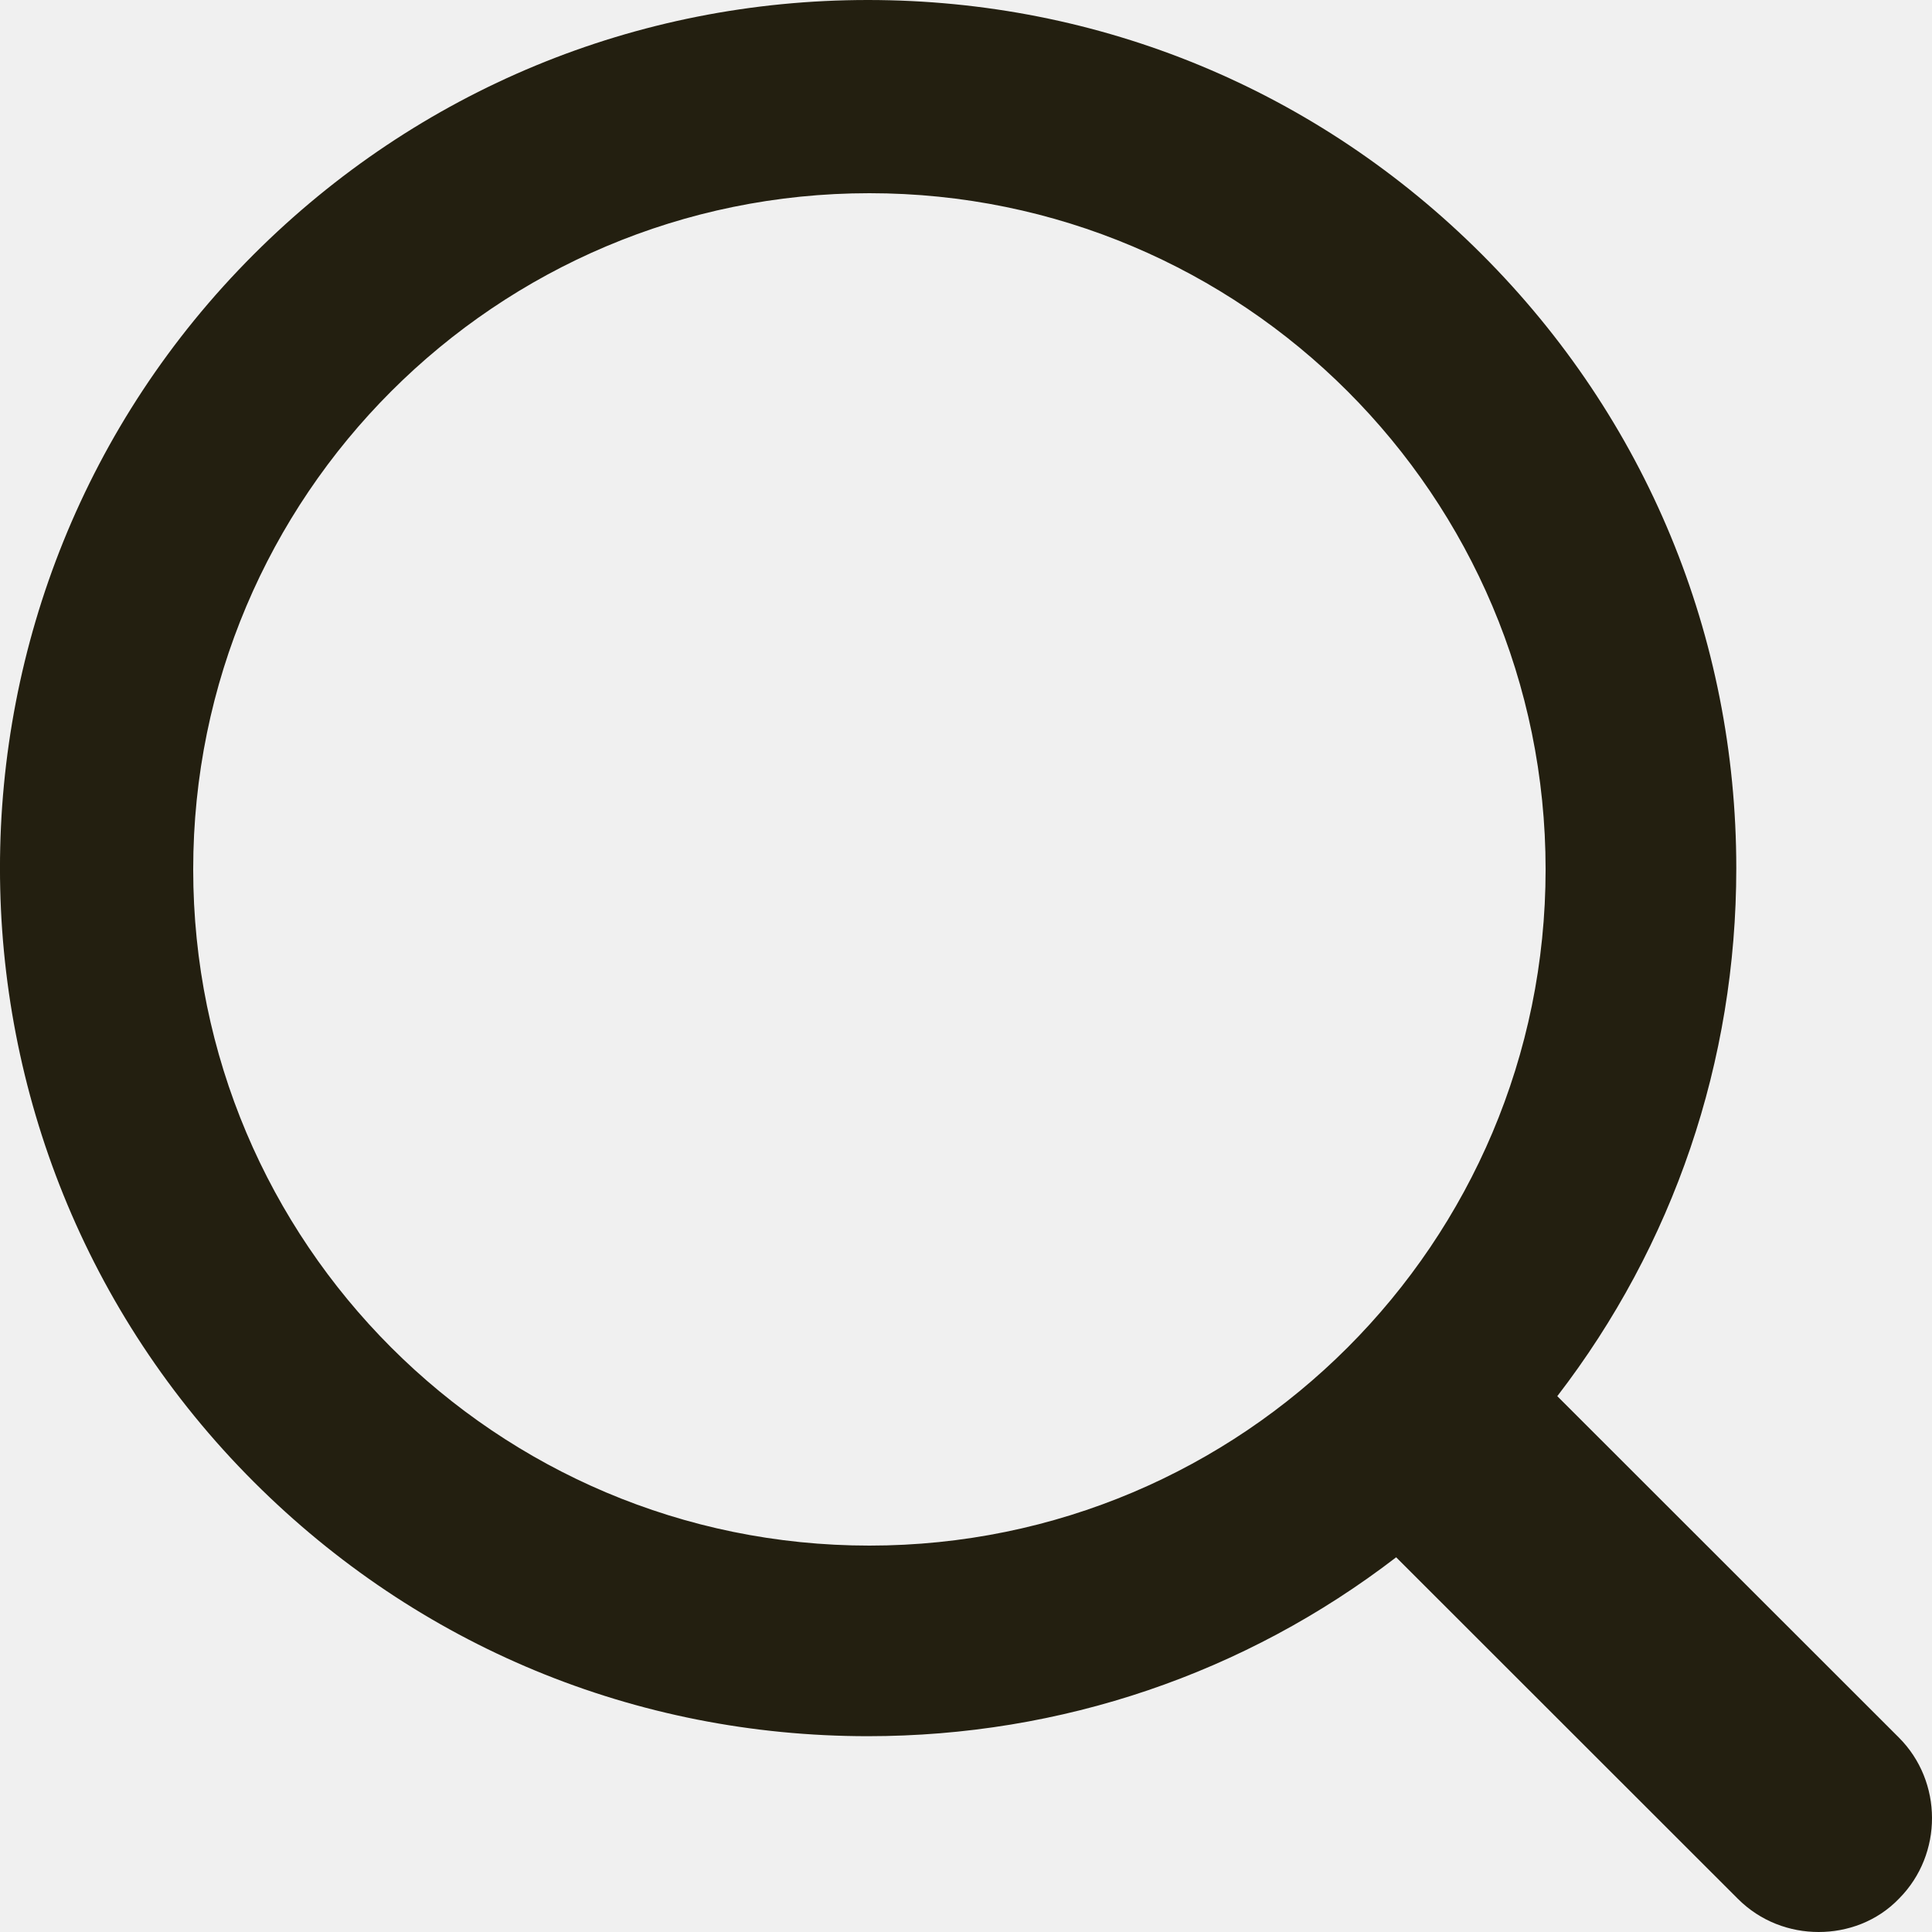
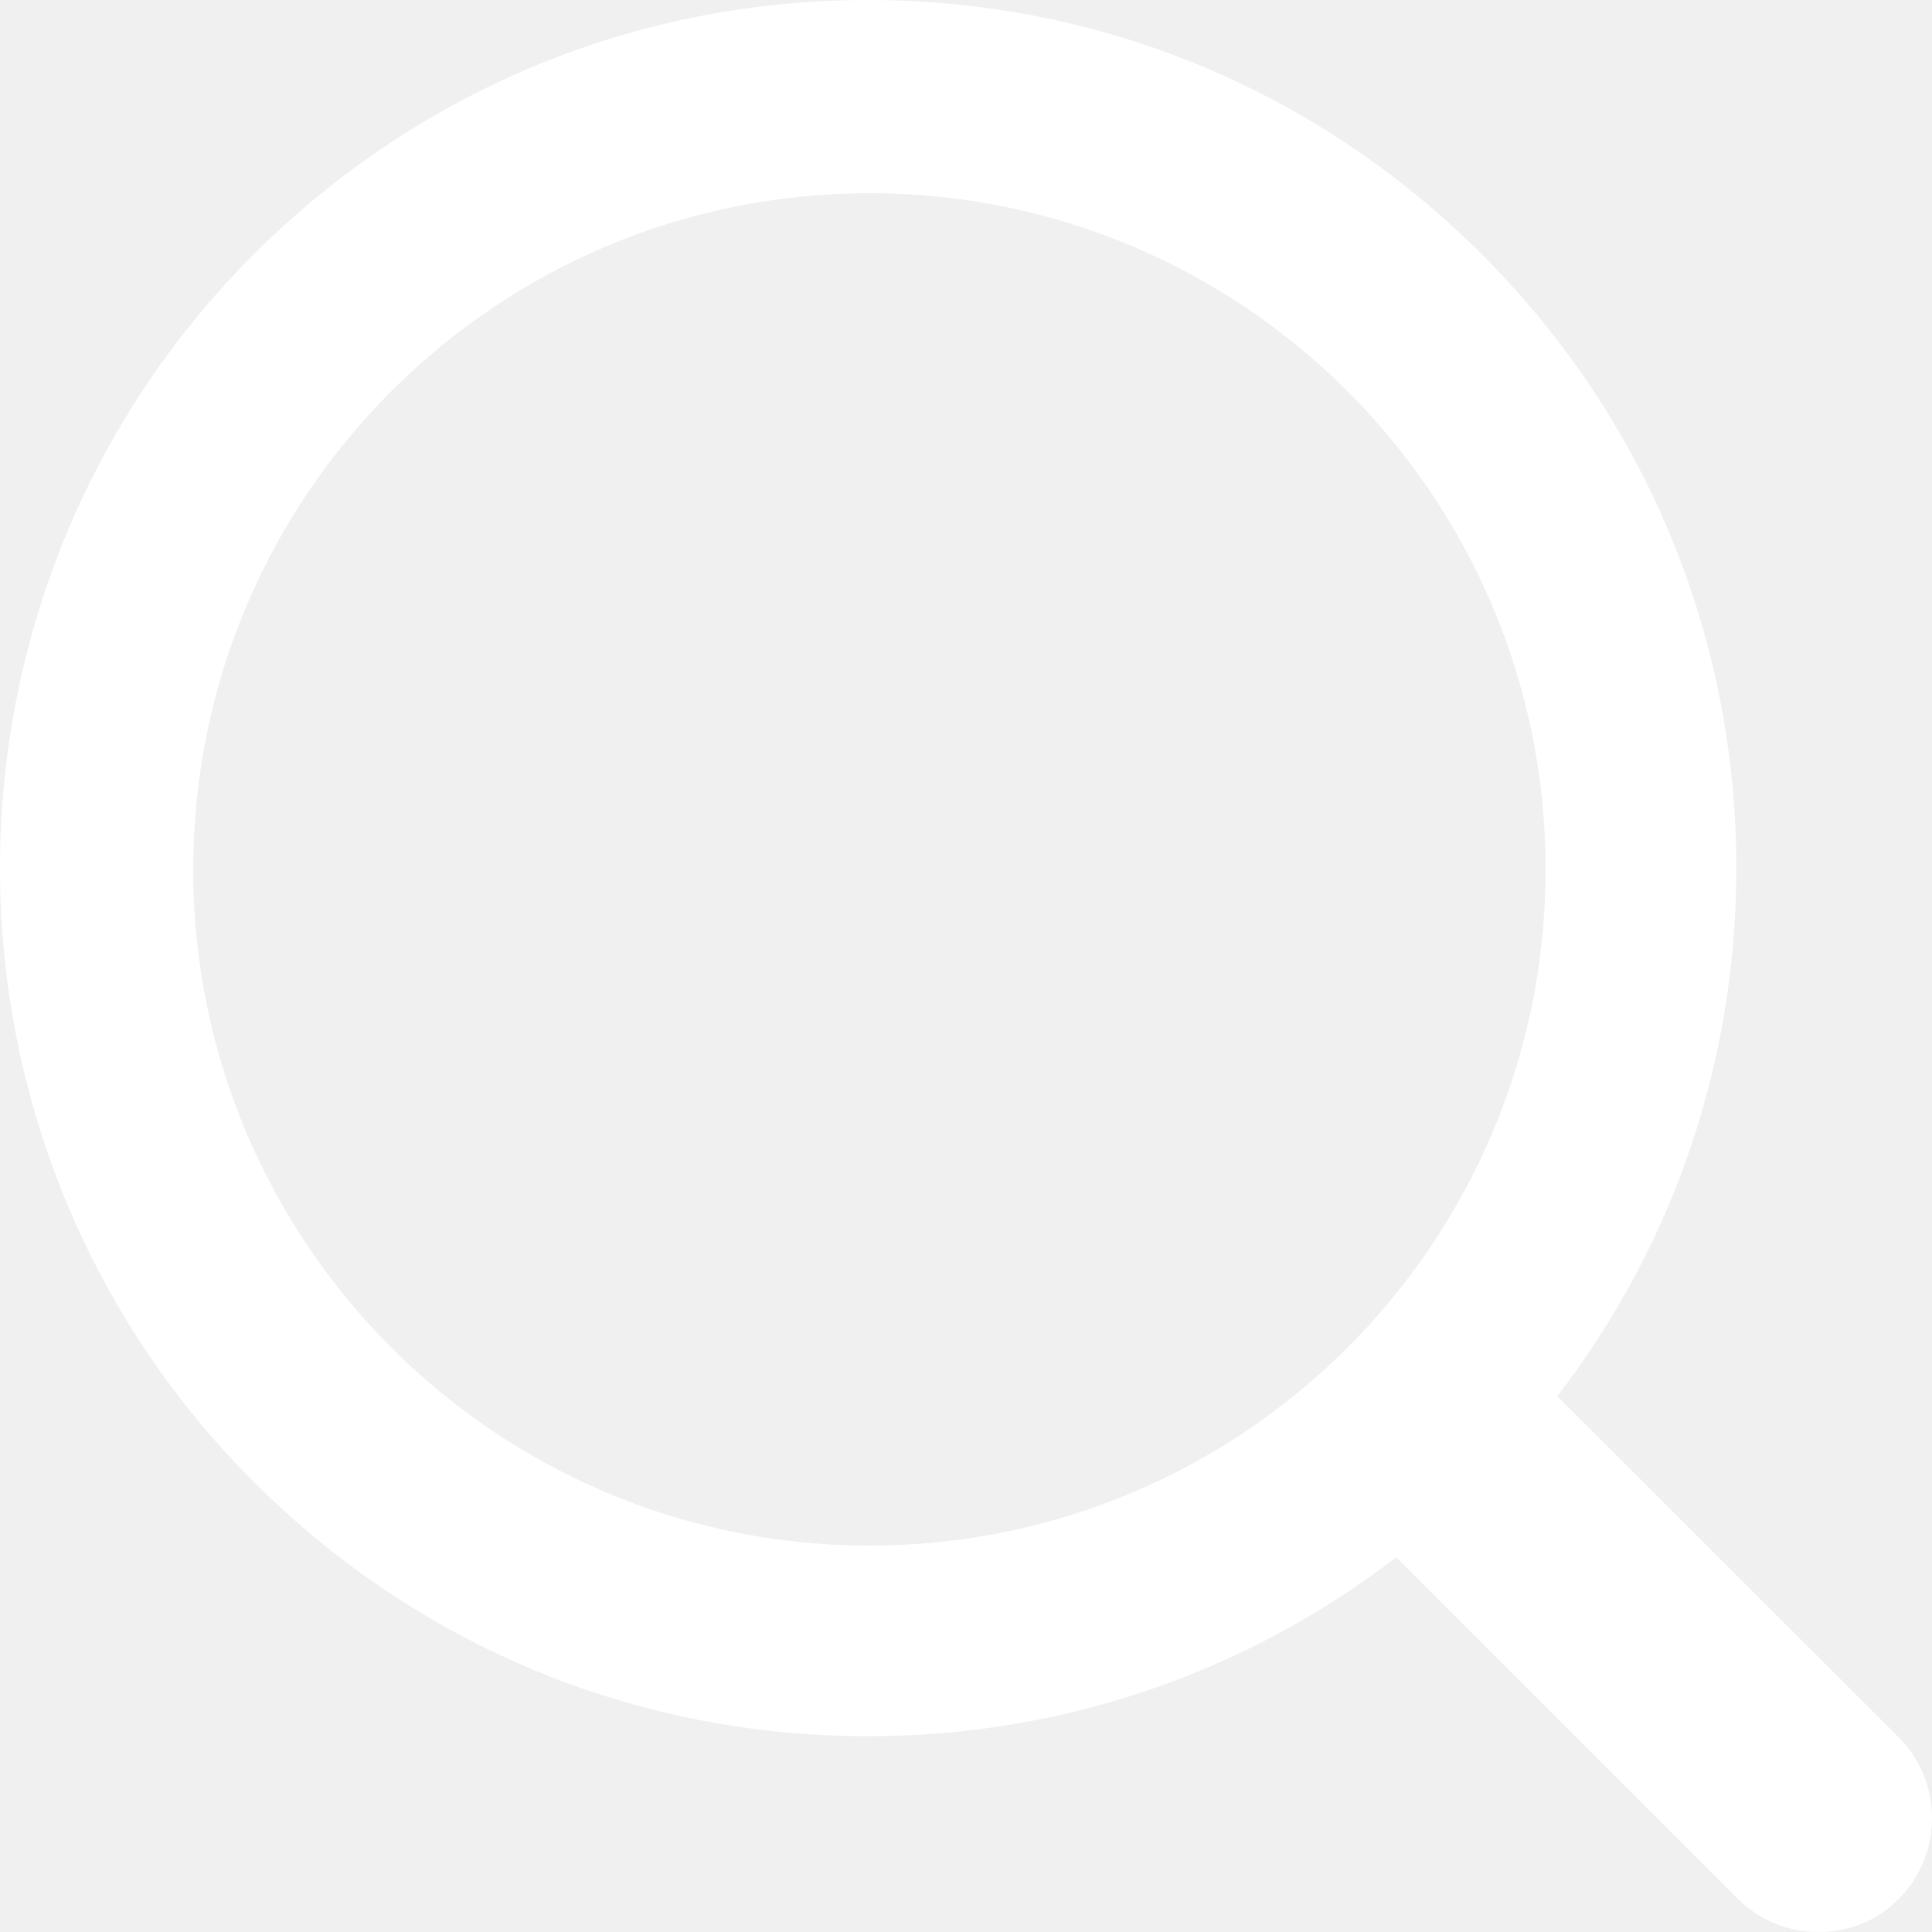
<svg xmlns="http://www.w3.org/2000/svg" width="20" height="20" viewBox="0 0 20 20" fill="none">
-   <path fill-rule="evenodd" clip-rule="evenodd" d="M8.984 0C6.588 0 4.328 0.933 2.627 2.633C-0.876 6.135 -0.876 11.838 2.627 15.34C4.328 17.04 6.579 17.973 8.984 17.973C10.988 17.973 12.889 17.323 14.453 16.121L17.989 19.655C18.224 19.891 18.529 20 18.827 20C19.12 20 19.43 19.894 19.662 19.651C20.114 19.193 20.113 18.443 19.657 17.987L16.121 14.453C17.324 12.89 17.974 10.989 17.974 8.987C17.974 6.592 17.041 4.333 15.34 2.633C13.64 0.933 11.388 0 8.984 0ZM9 16C12.866 16 16 12.866 16 9C16 5.134 12.866 2 9 2C5.134 2 2 5.134 2 9C2 12.866 5.134 16 9 16Z" fill="#231F10" />
+   <path fill-rule="evenodd" clip-rule="evenodd" d="M8.984 0C6.588 0 4.328 0.933 2.627 2.633C-0.876 6.135 -0.876 11.838 2.627 15.34C4.328 17.04 6.579 17.973 8.984 17.973C10.988 17.973 12.889 17.323 14.453 16.121L17.989 19.655C18.224 19.891 18.529 20 18.827 20C19.12 20 19.43 19.894 19.662 19.651C20.114 19.193 20.113 18.443 19.657 17.987L16.121 14.453C17.324 12.89 17.974 10.989 17.974 8.987C17.974 6.592 17.041 4.333 15.34 2.633C13.64 0.933 11.388 0 8.984 0ZM9 16C12.866 16 16 12.866 16 9C16 5.134 12.866 2 9 2C5.134 2 2 5.134 2 9C2 12.866 5.134 16 9 16Z" fill="#FFF" />
</svg>
